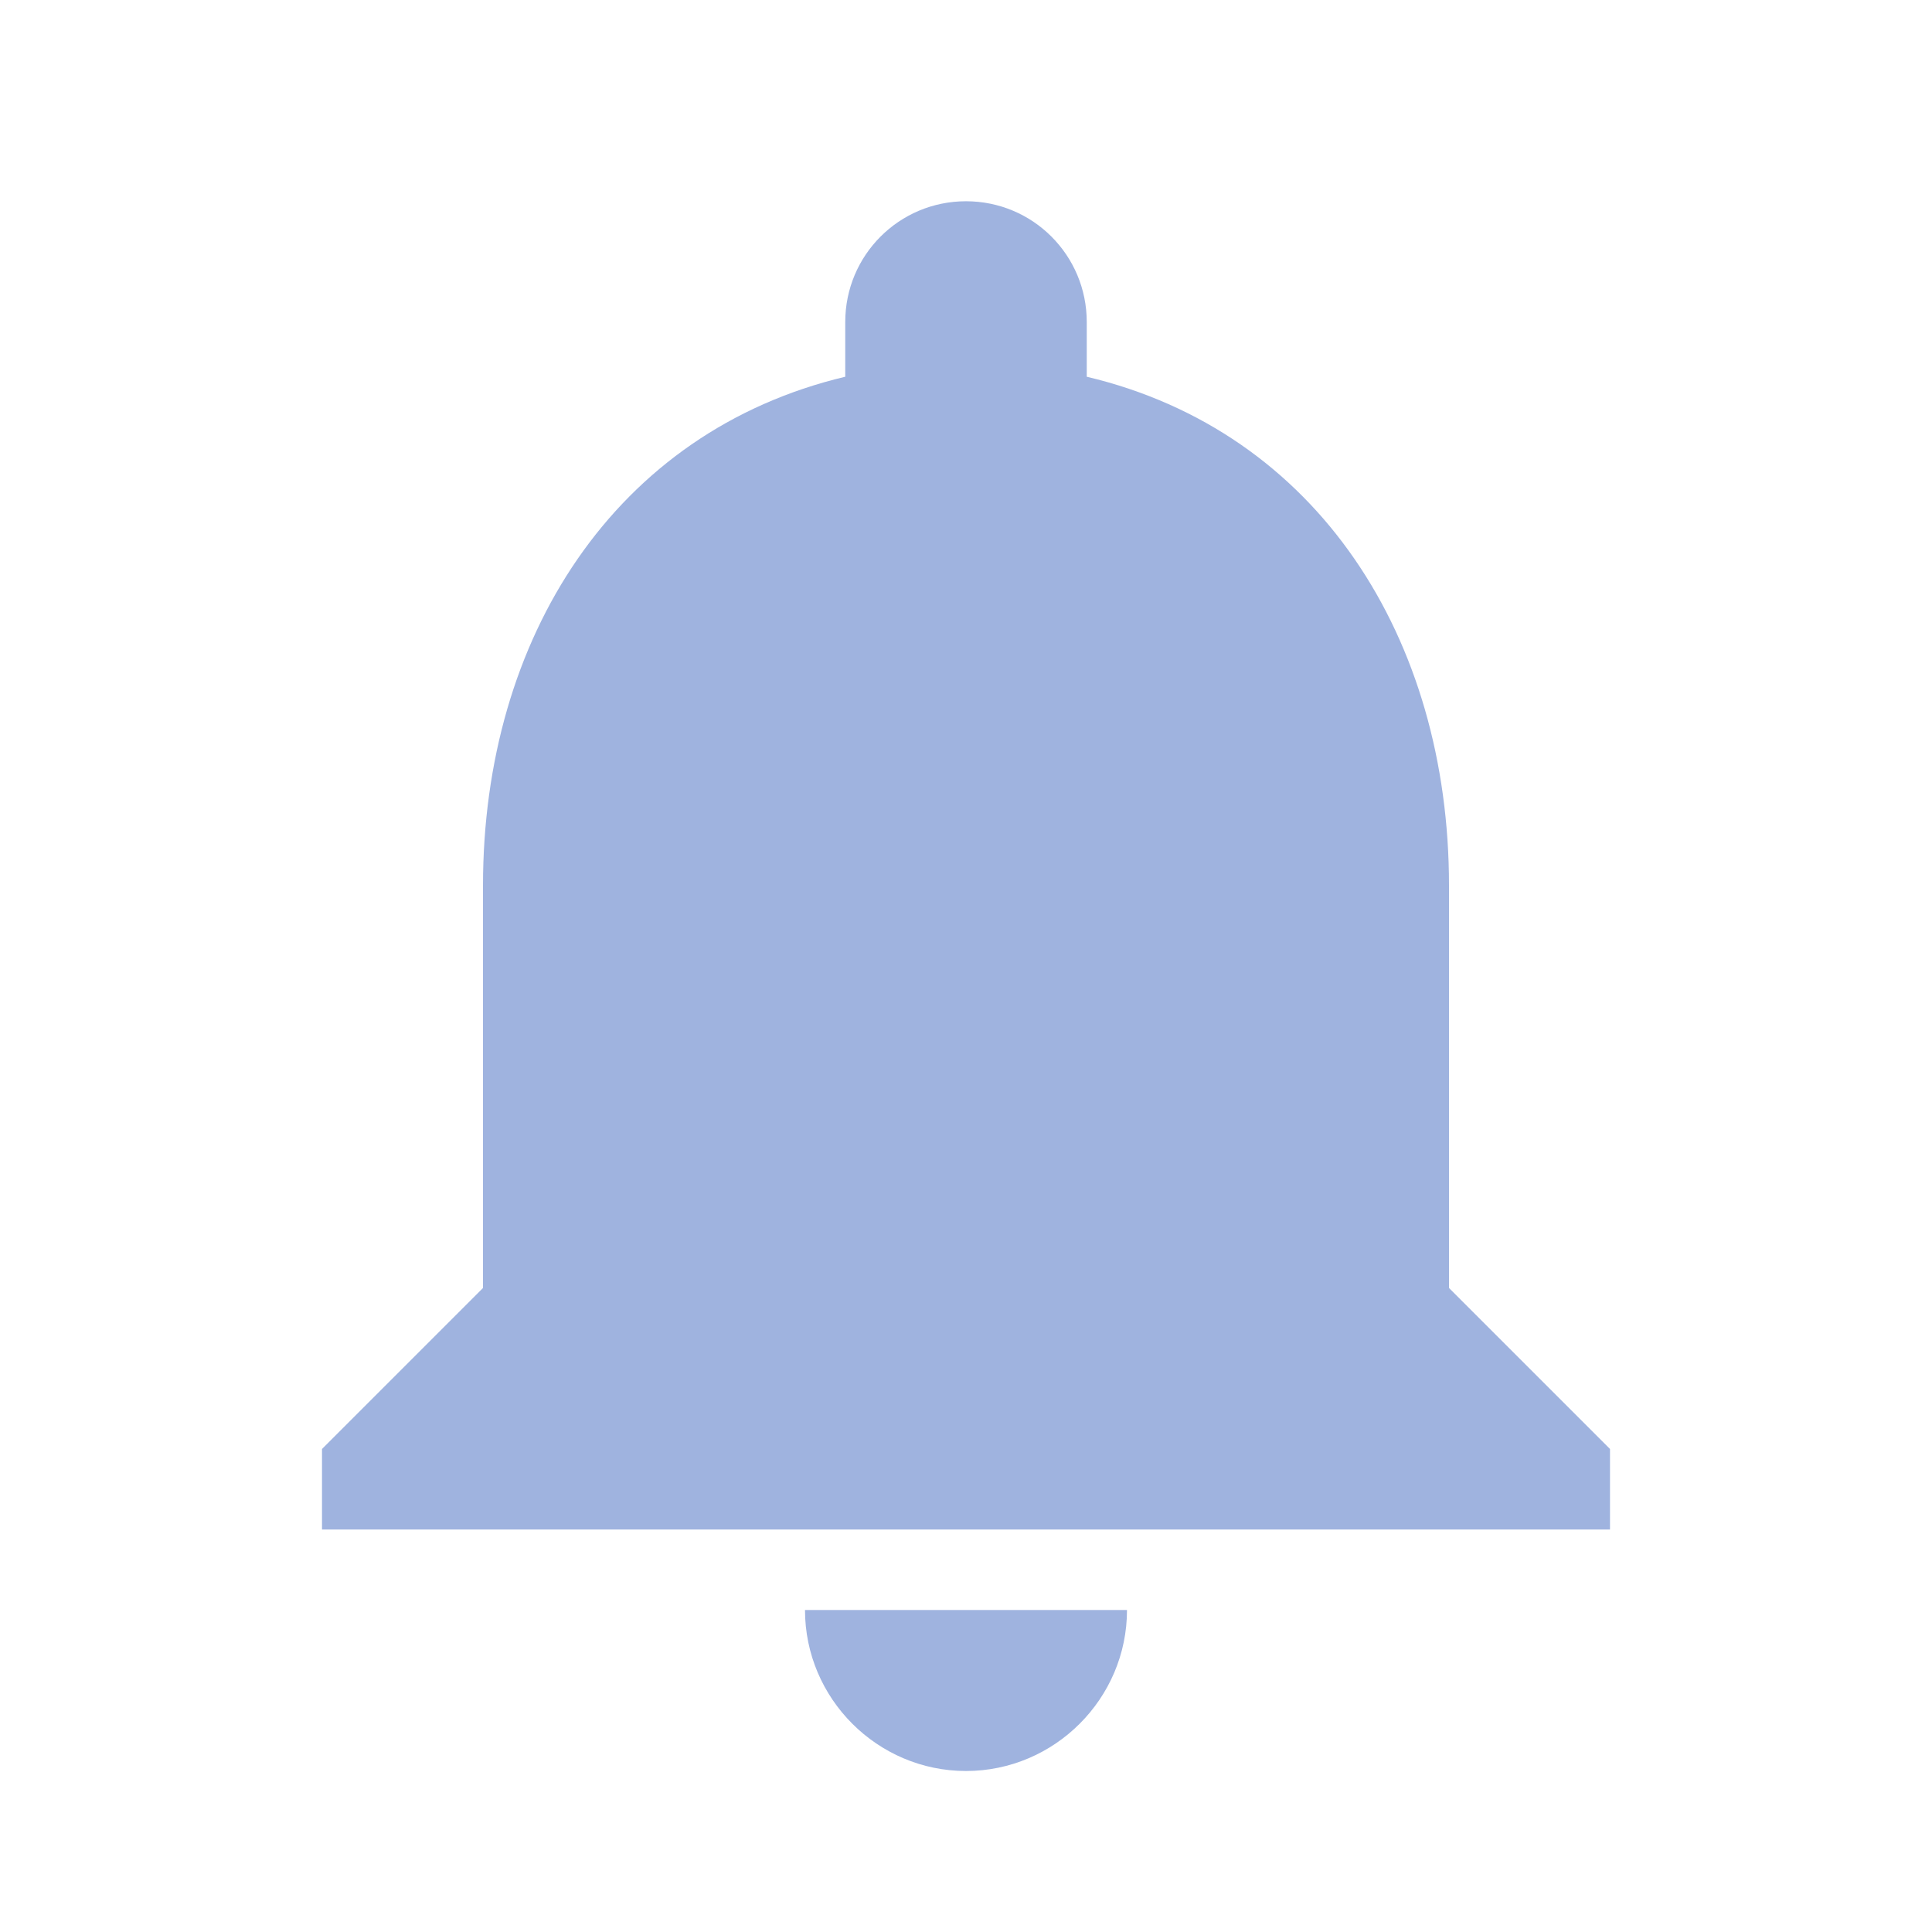
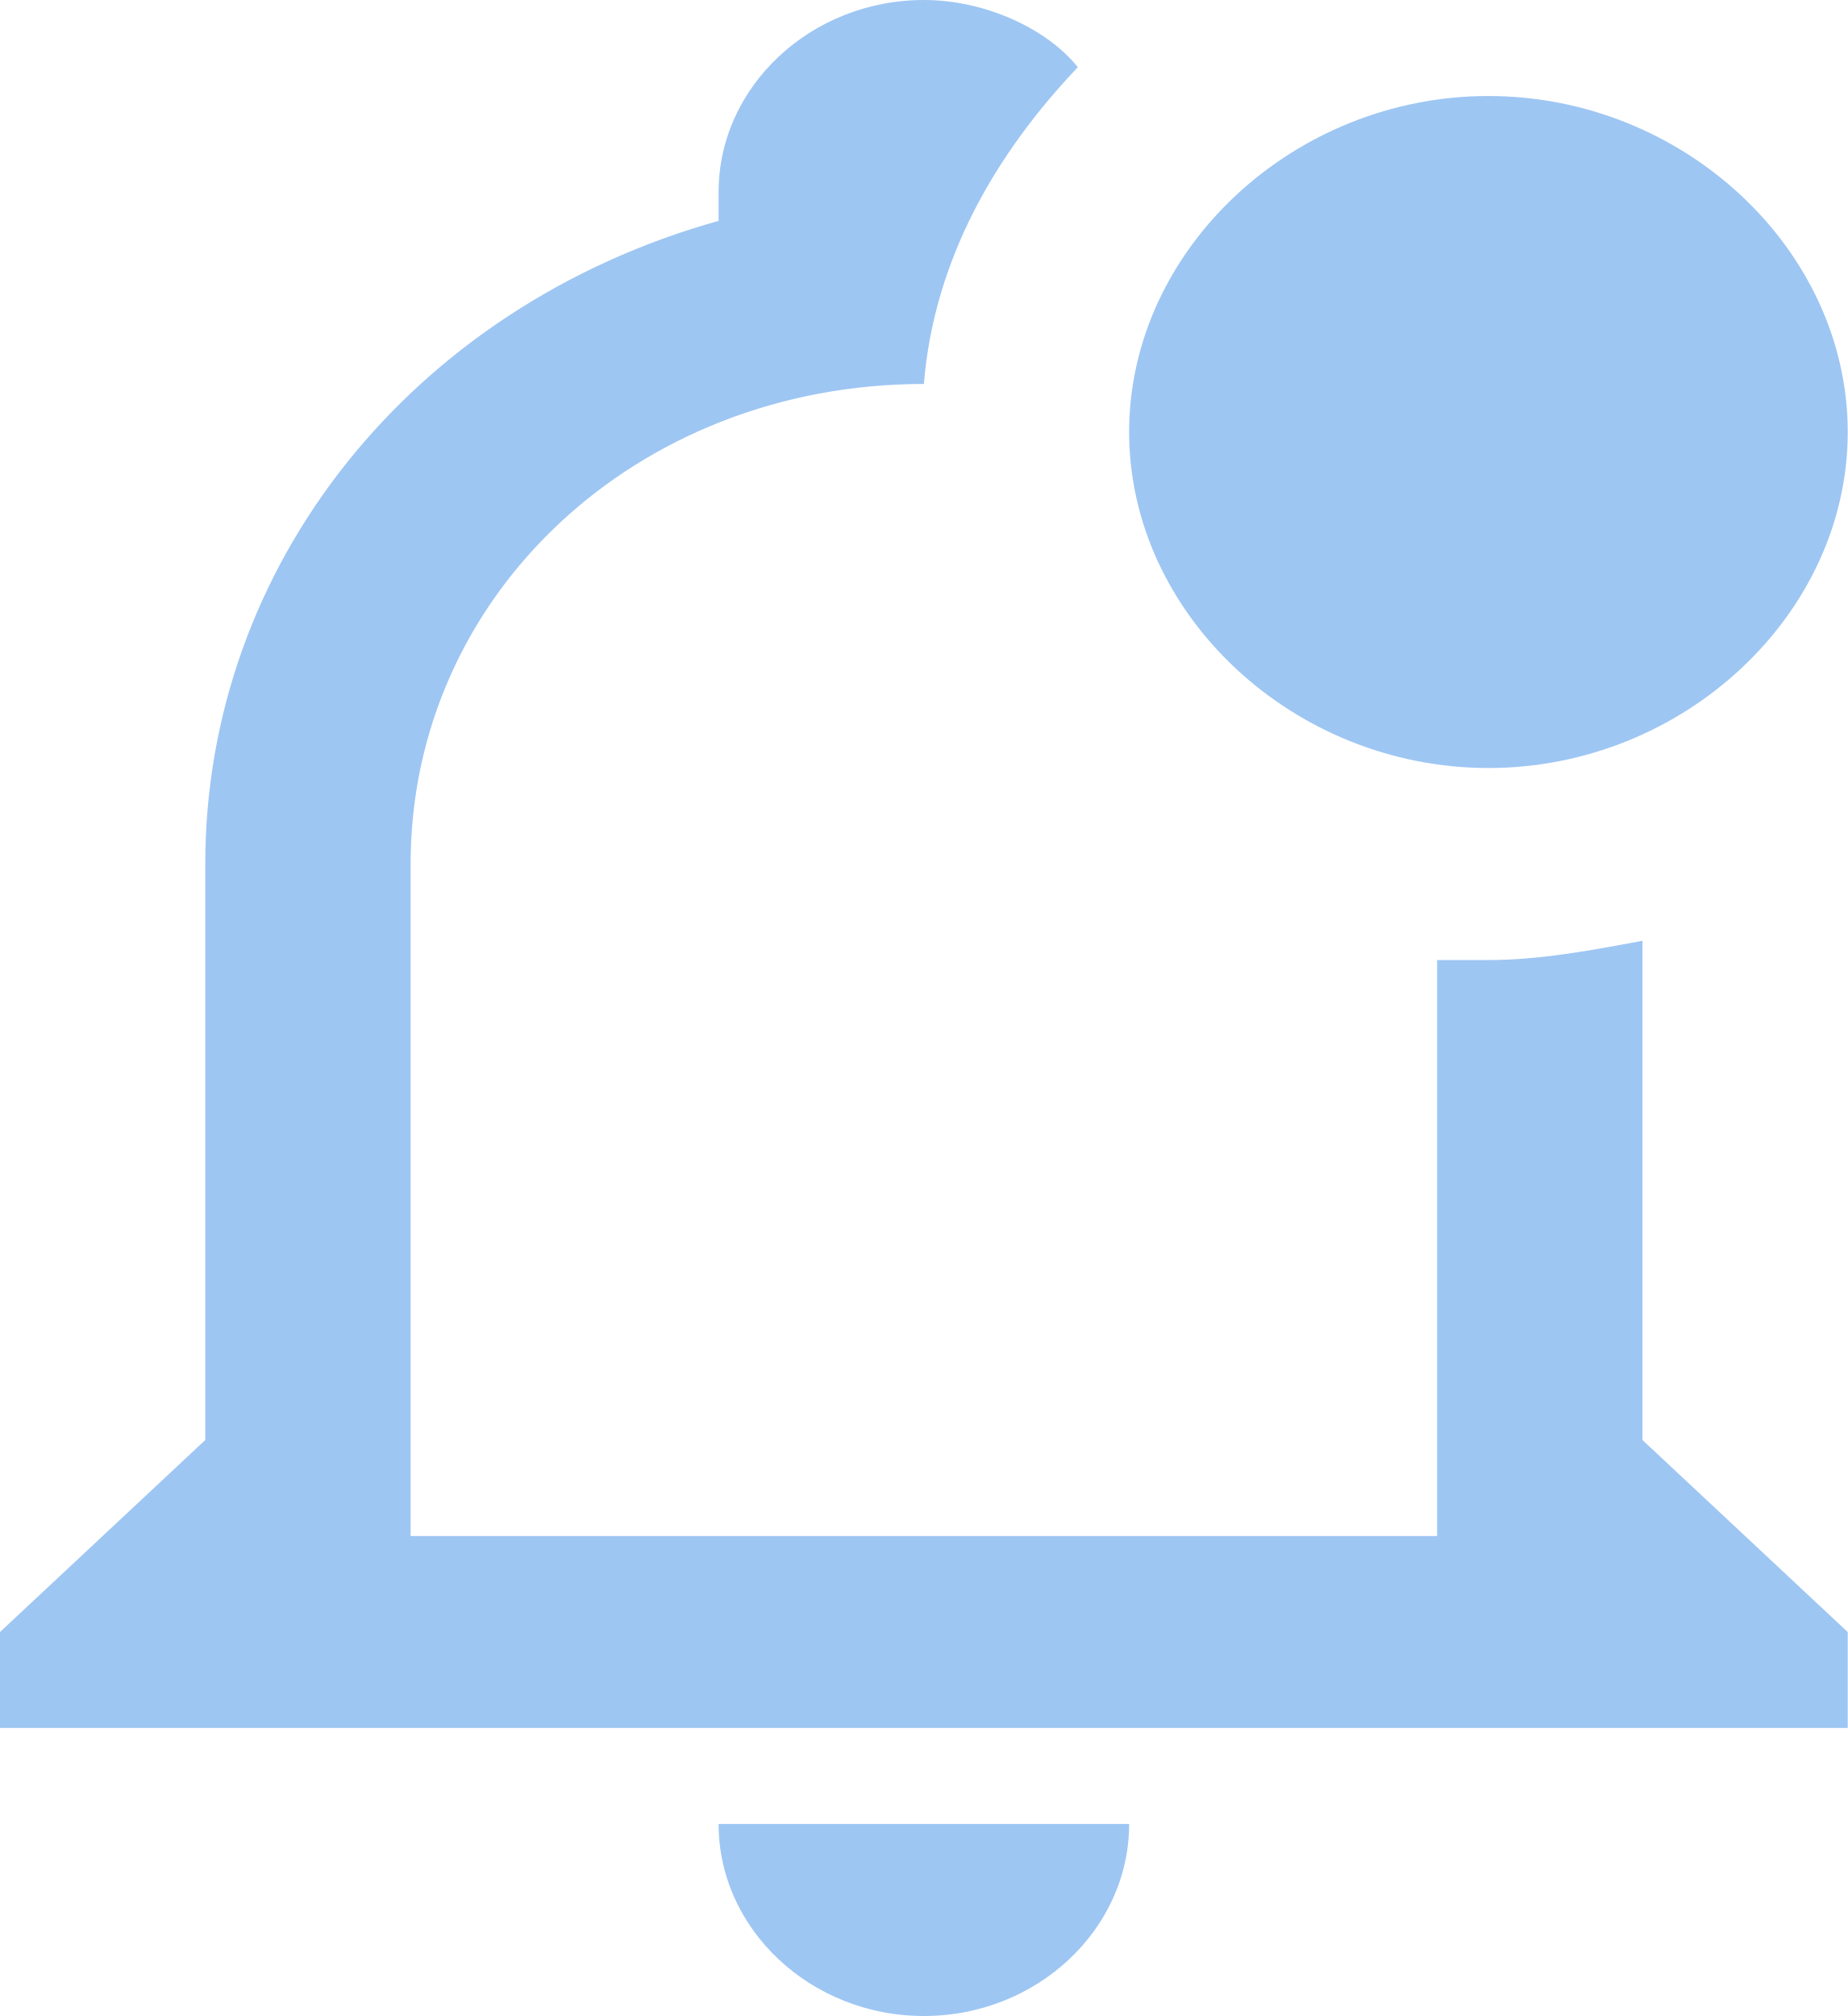
- <svg xmlns="http://www.w3.org/2000/svg" width="24" height="24" viewBox="0 0 24 24" fill="none">
-   <path d="M12 22C13.1 22 14 21.1 14 20H10C10 21.1 10.9 22 12 22ZM18 16V11C18 7.93 16.37 5.36 13.5 4.68V4C13.5 3.17 12.83 2.5 12 2.5C11.17 2.5 10.5 3.17 10.5 4V4.68C7.64 5.36 6 7.92 6 11V16L4 18V19H20V18L18 16Z" fill="#9FB3DF" />
+ <svg xmlns="http://www.w3.org/2000/svg" width="22" height="24" viewBox="0 0 22 24" fill="none">
+   <path d="M19.556 17.143V11.2C18.944 11.314 18.333 11.429 17.722 11.429H17.111V18.286H4.889V10.286C4.889 7.086 7.578 4.571 11 4.571C11.122 3.086 11.856 1.829 12.833 0.8C12.467 0.343 11.733 0 11 0C9.656 0 8.556 1.029 8.556 2.286V2.629C4.889 3.657 2.444 6.743 2.444 10.286V17.143L0 19.429V20.571H22V19.429L19.556 17.143ZM8.556 21.714C8.556 22.971 9.656 24 11 24C12.344 24 13.444 22.971 13.444 21.714H8.556ZM22 5.143C22 7.314 20.044 9.143 17.722 9.143C15.4 9.143 13.444 7.314 13.444 5.143C13.444 2.971 15.4 1.143 17.722 1.143C20.044 1.143 22 2.971 22 5.143Z" fill="#9EC6F3" />
</svg>
